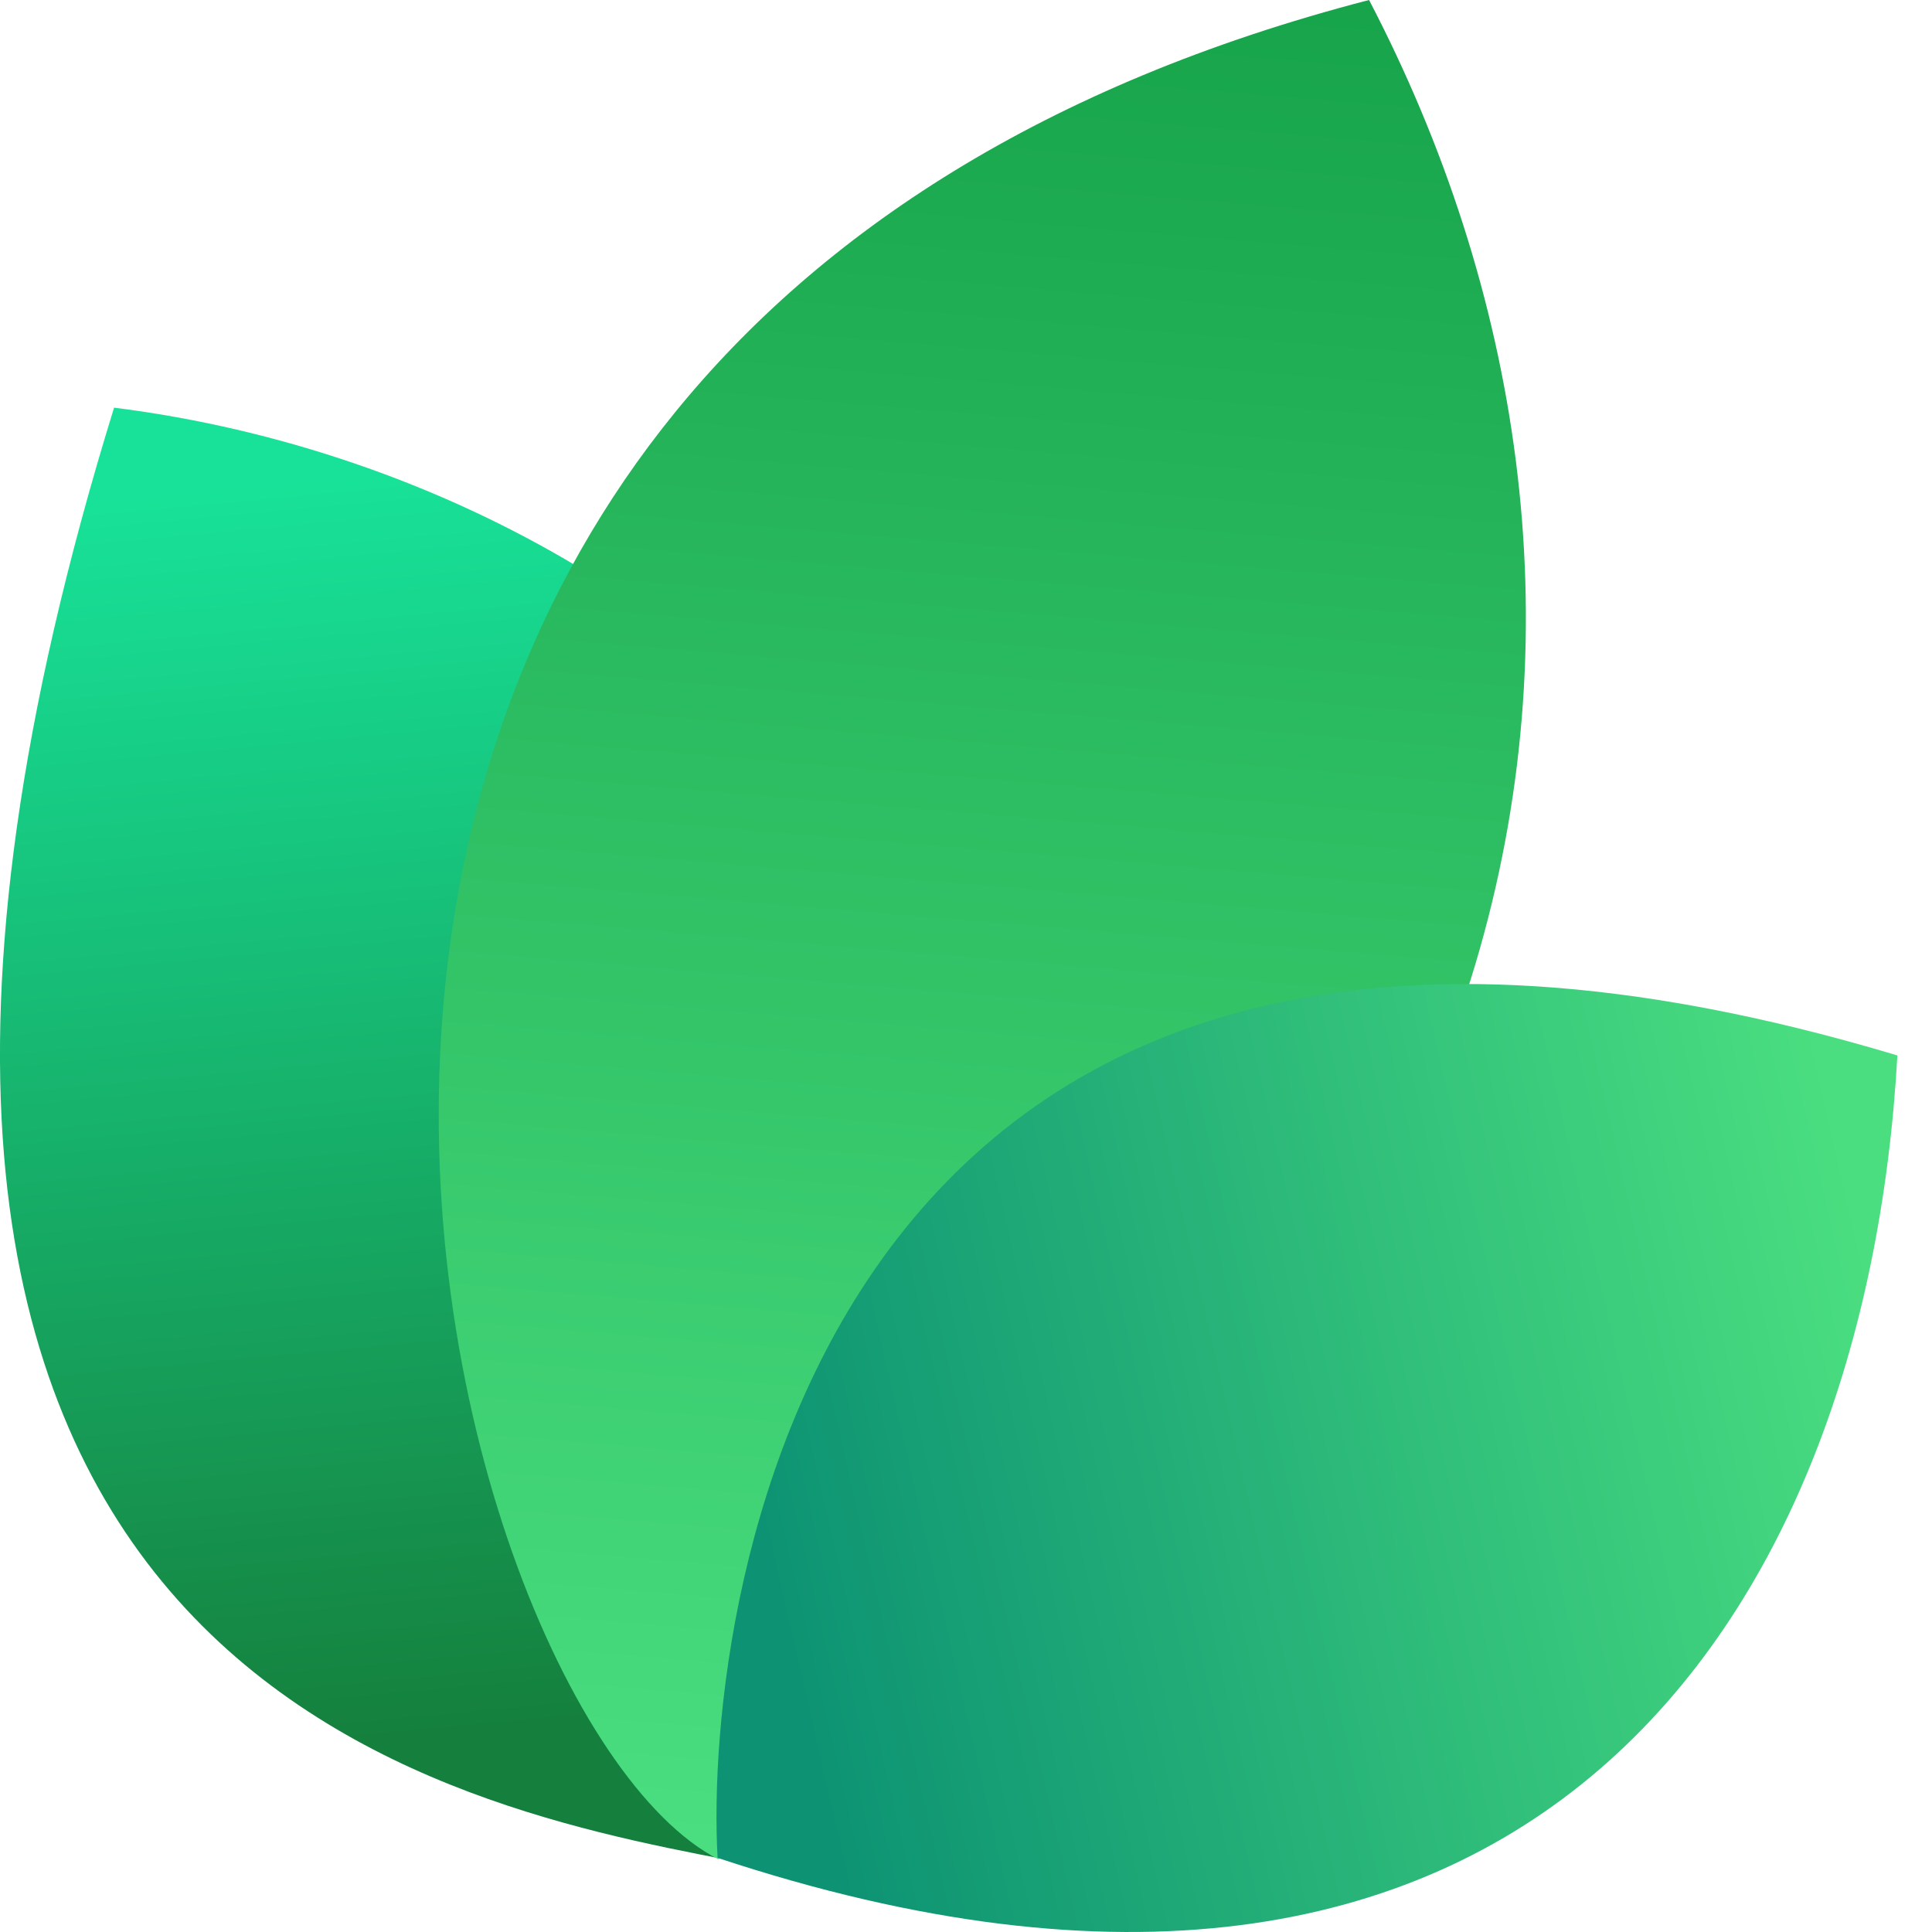
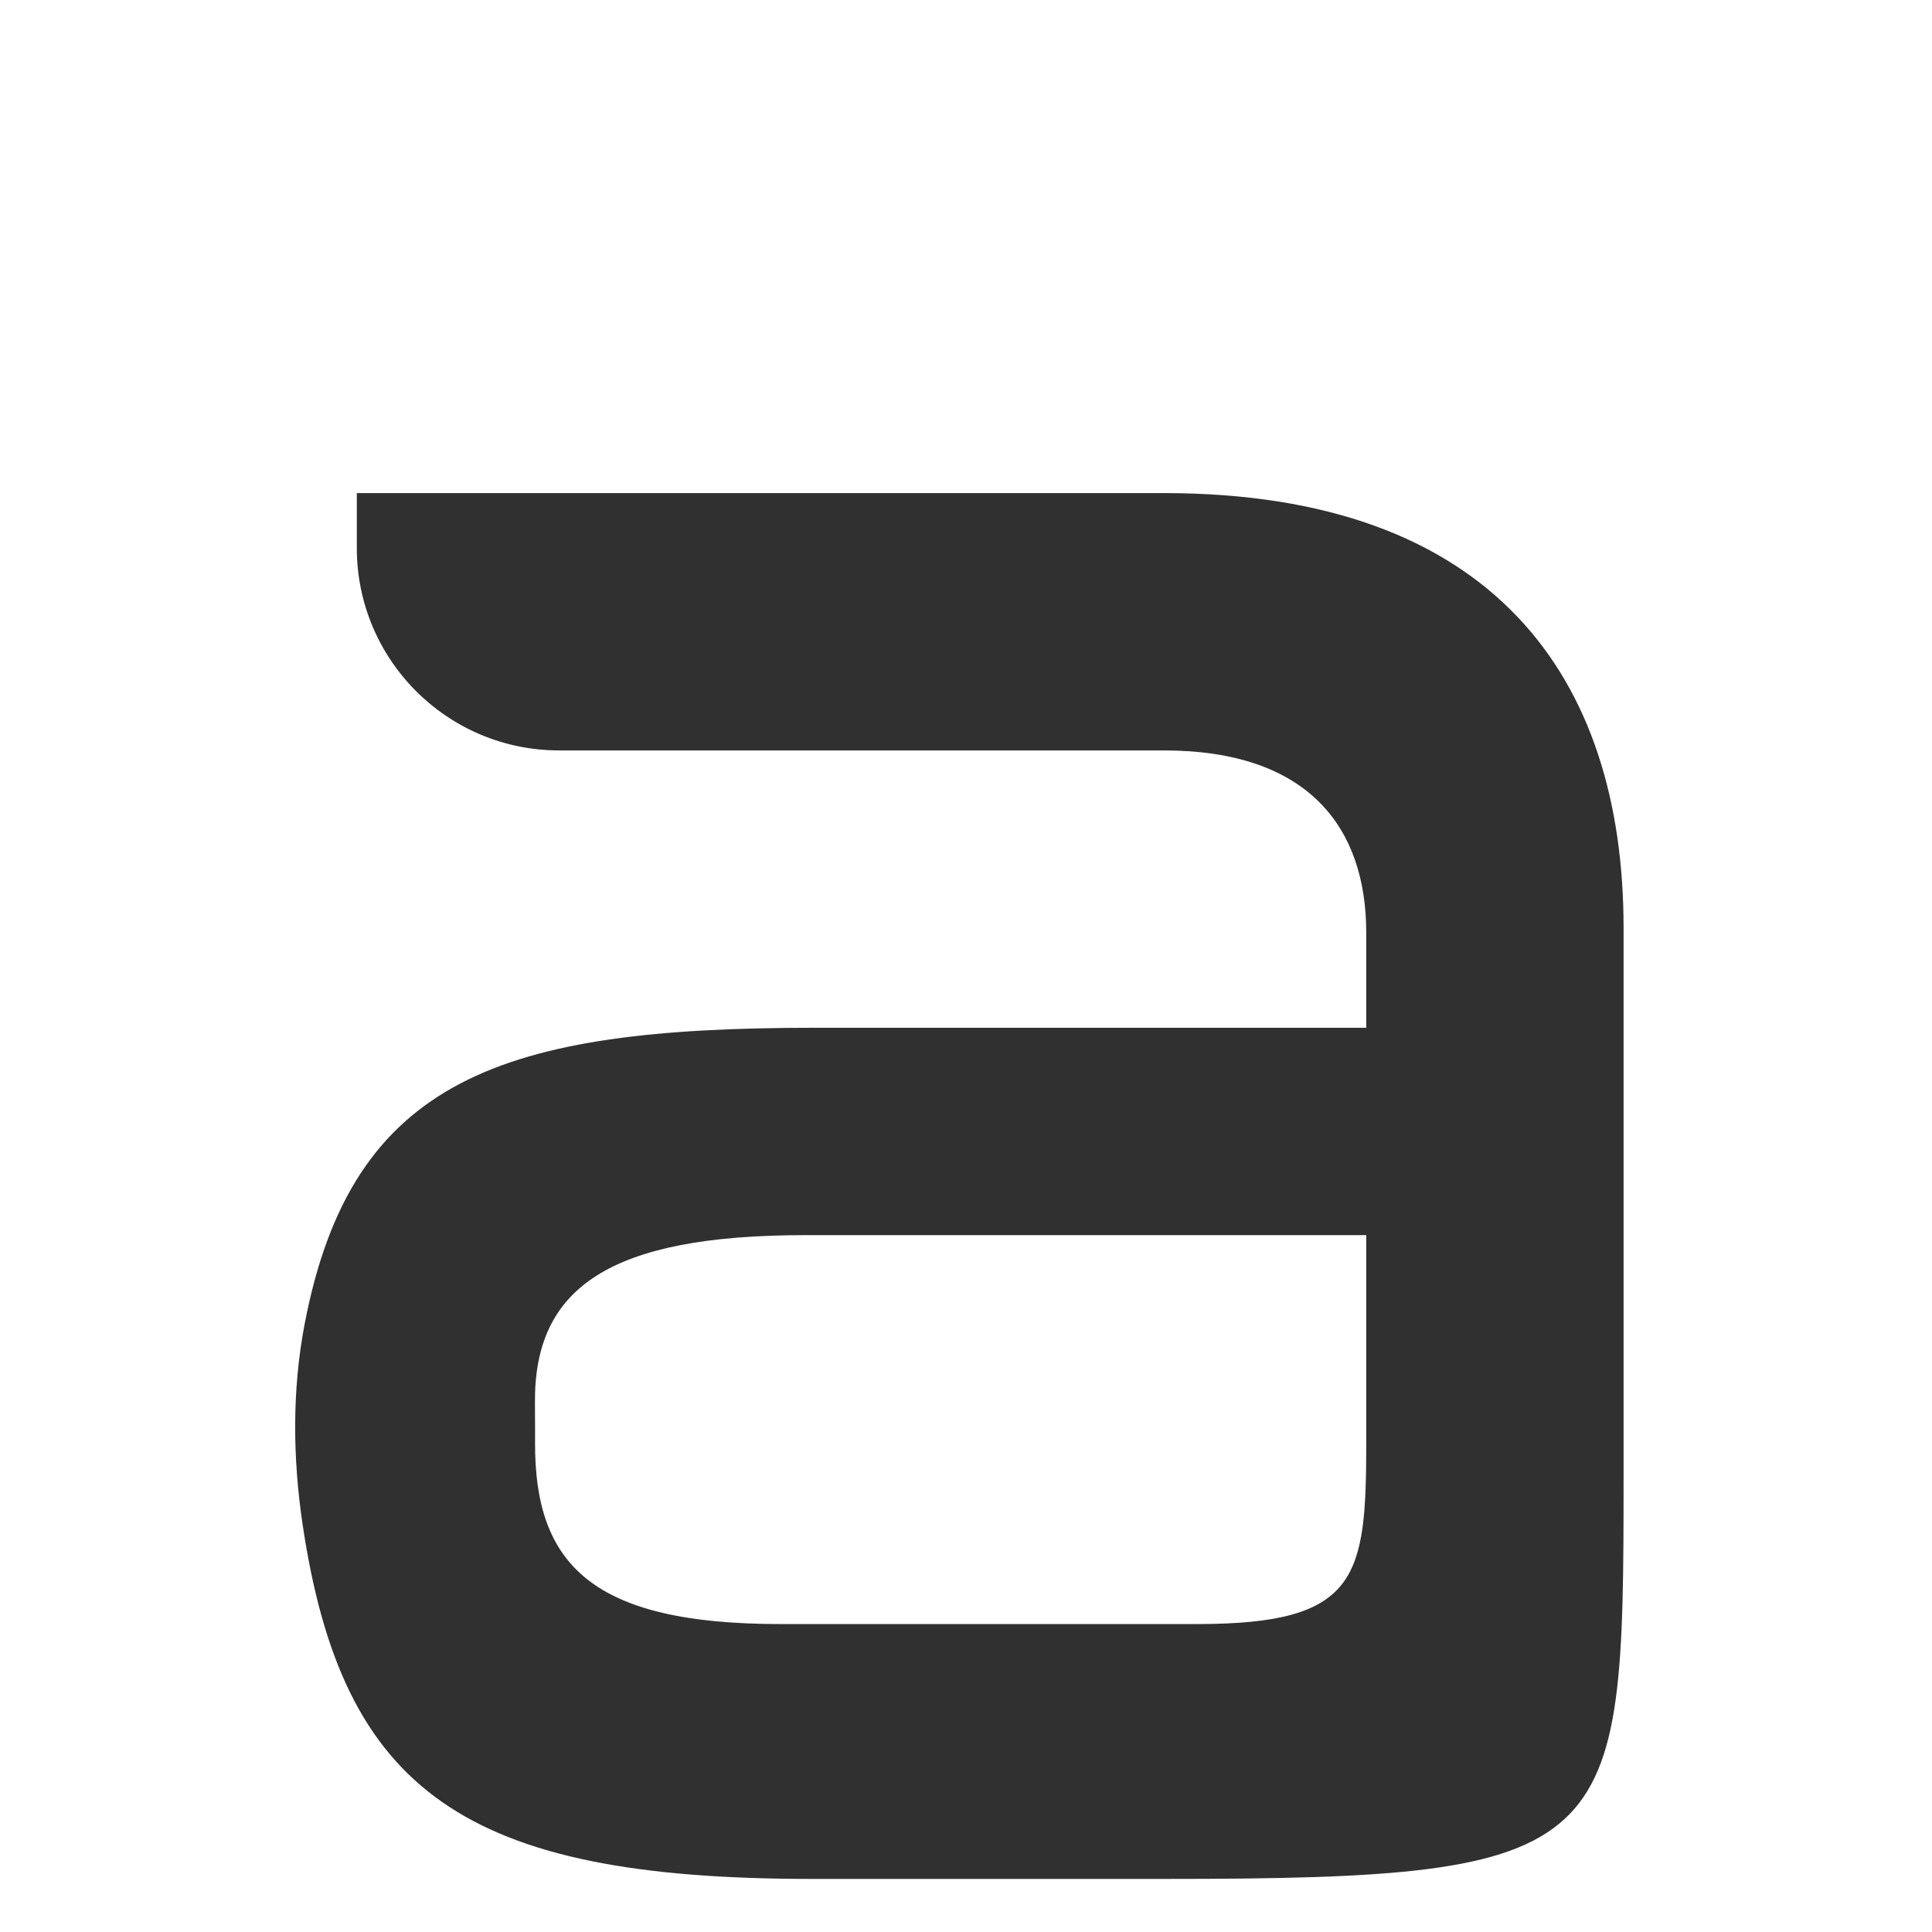
- <svg xmlns="http://www.w3.org/2000/svg" width="24" height="24" viewBox="0 0 24 24" fill="none">
-   <path d="M9.061 23.108C5.268 22.377 -3.391 20.627 1.417 5.064C9.634 6.099 16.973 14.064 9.061 23.108Z" fill="url(#paint0_linear_17557_2021)" />
-   <path d="M8.919 23.094C5.276 21.222 0.784 4.209 17.007 0C20.757 7.193 19.621 16.545 8.919 23.094Z" fill="url(#paint1_linear_17557_2021)" />
-   <path d="M8.914 23.079C8.735 19.882 10.159 9.085 23.57 13.111C23.181 20.123 18.984 26.418 8.914 23.079Z" fill="url(#paint2_linear_17557_2021)" />
-   <defs>
-     <linearGradient id="paint0_linear_17557_2021" x1="3.776" y1="5.916" x2="5.232" y2="21.559" gradientUnits="userSpaceOnUse">
-       <stop stop-color="#18E299" />
-       <stop offset="1" stop-color="#15803D" />
-     </linearGradient>
-     <linearGradient id="paint1_linear_17557_2021" x1="12.171" y1="-0.718" x2="10.19" y2="22.983" gradientUnits="userSpaceOnUse">
-       <stop stop-color="#16A34A" />
-       <stop offset="1" stop-color="#4ADE80" />
-     </linearGradient>
-     <linearGradient id="paint2_linear_17557_2021" x1="23.133" y1="15.353" x2="9.338" y2="18.52" gradientUnits="userSpaceOnUse">
-       <stop stop-color="#4ADE80" />
-       <stop offset="1" stop-color="#0D9373" />
-     </linearGradient>
-   </defs>
+ <svg xmlns="http://www.w3.org/2000/svg" width="36" height="36" viewBox="0 0 25 36" fill="none">
+   <path fill-rule="evenodd" clip-rule="evenodd" d="M9.631 35.011H16.187C24.674 35.011 24.753 34.529 24.753 27.53L24.753 17.288C24.753 12.633 22.332 9.188 16.187 9.188L1.149 9.188L1.149 10.213C1.149 12.295 2.837 13.983 4.919 13.983L16.187 13.983C18.887 13.983 19.958 15.426 19.958 17.381V19.151L9.678 19.151C3.87 19.151 1.05 20.078 0.174 24.684C-0.058 25.905 -0.045 27.166 0.137 28.395C0.876 33.385 3.156 35.011 9.631 35.011ZM19.958 23.015V26.863C19.958 29.393 19.818 30.262 16.808 30.262L9.039 30.262C5.536 30.262 4.463 29.155 4.47 26.886C4.47 26.782 4.47 26.677 4.47 26.568C4.47 26.418 4.469 26.273 4.468 26.133C4.453 23.998 5.852 23.015 9.507 23.015L19.958 23.015Z" fill="#303030" />
</svg>
